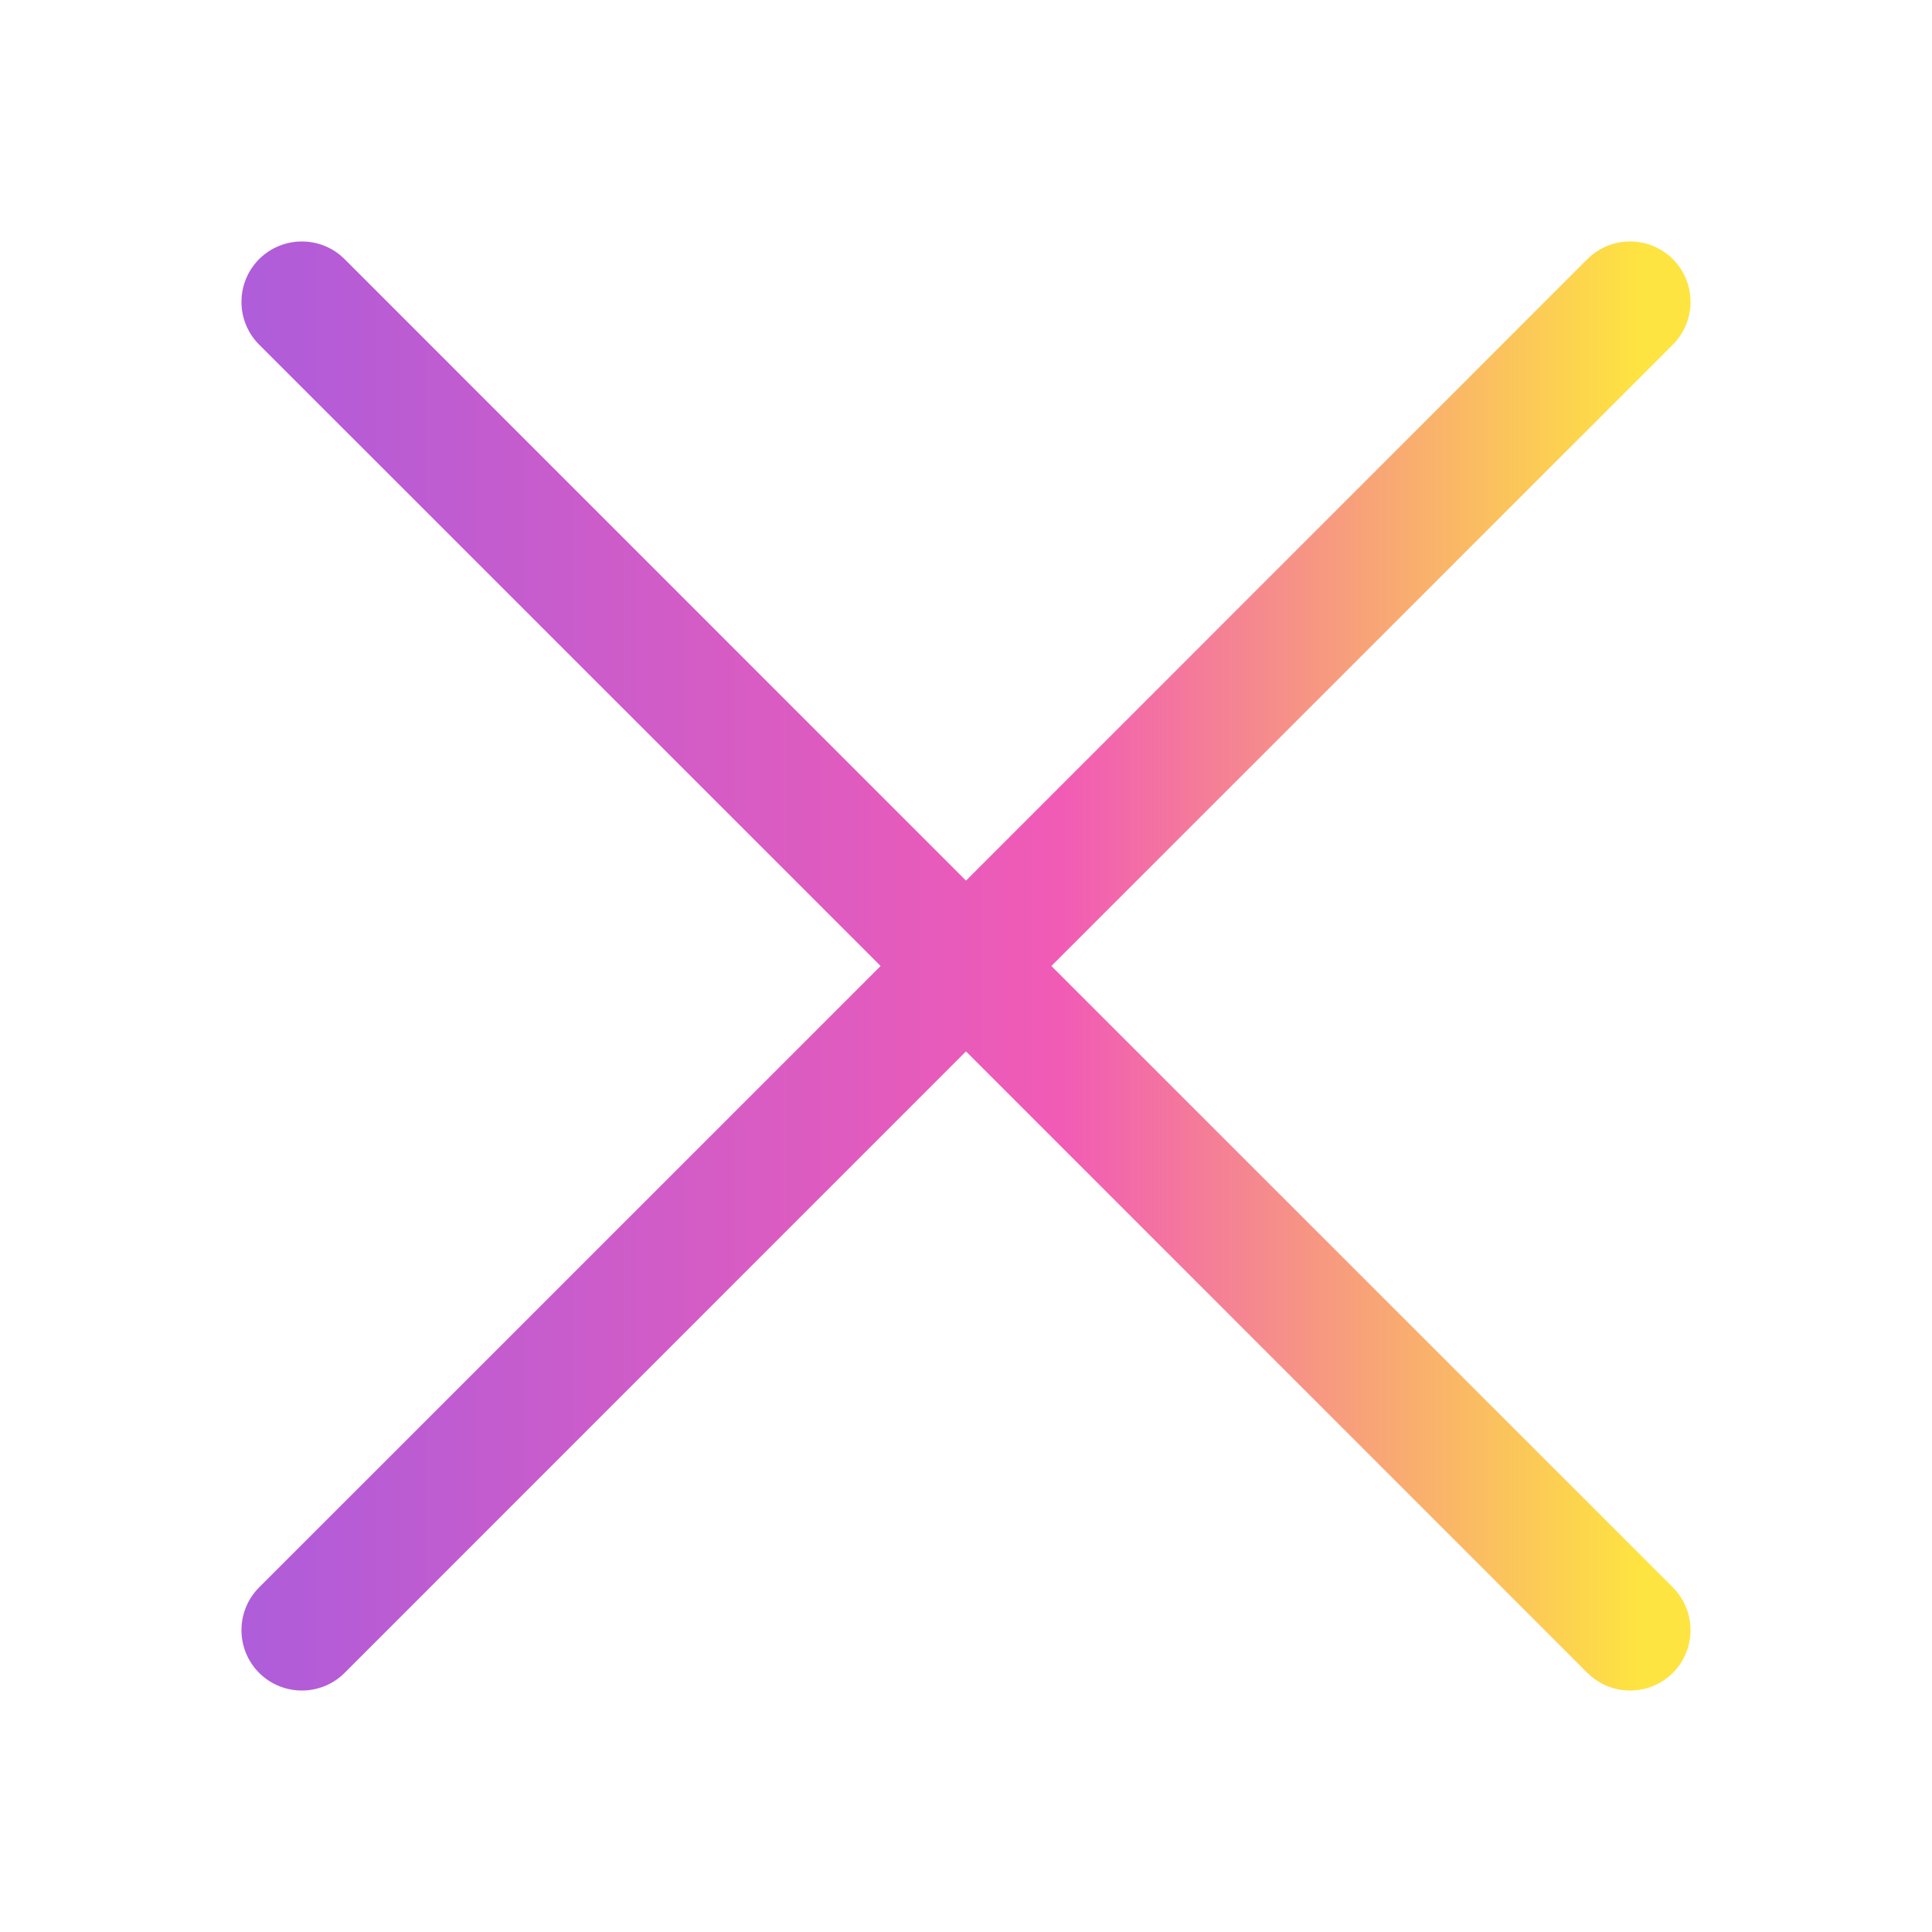
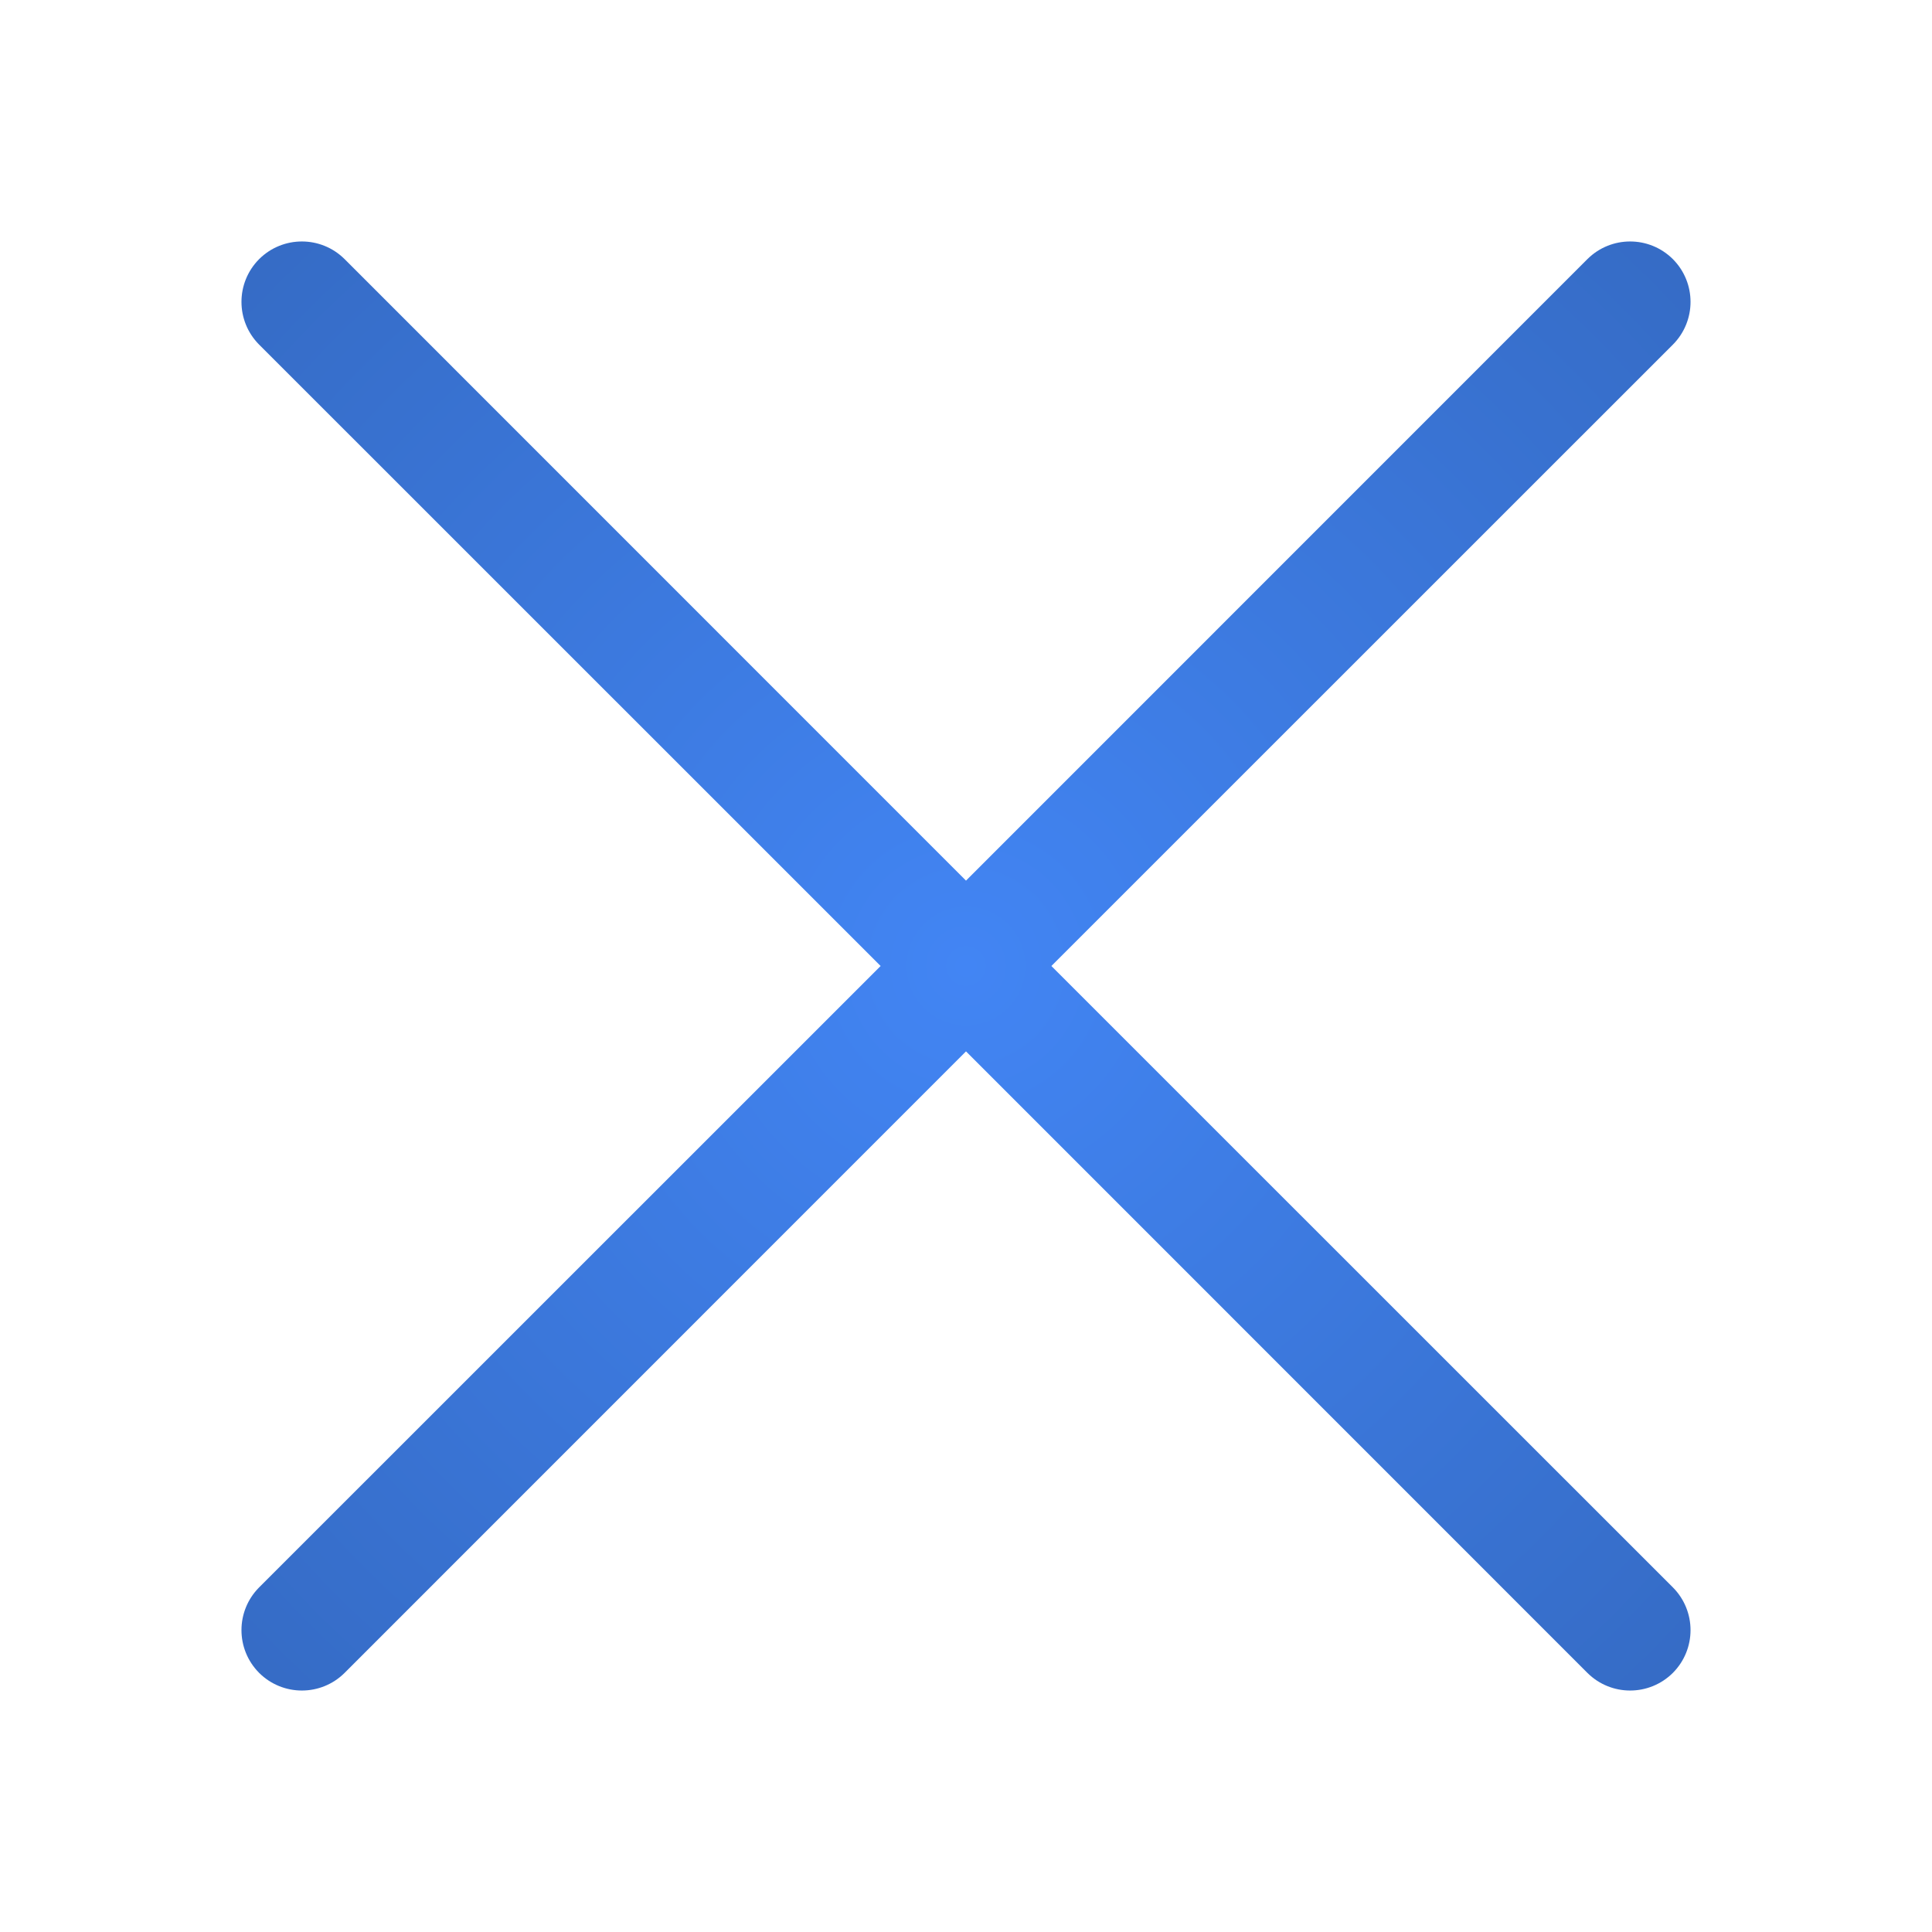
<svg xmlns="http://www.w3.org/2000/svg" width="16" height="16" viewBox="0 0 16 16" fill="none">
-   <path d="M2.146 2.854C1.951 2.658 1.951 2.342 2.146 2.146C2.342 1.951 2.658 1.951 2.854 2.146L8 7.293L13.146 2.146C13.342 1.951 13.658 1.951 13.854 2.146C14.049 2.342 14.049 2.658 13.854 2.854L8.707 8L13.854 13.146C14.049 13.342 14.049 13.658 13.854 13.854C13.658 14.049 13.342 14.049 13.146 13.854L8 8.707L2.854 13.854C2.658 14.049 2.342 14.049 2.146 13.854C1.951 13.658 1.951 13.342 2.146 13.146L7.293 8L2.146 2.854Z" fill="url(#paint0_linear_1287_3821)" />
+   <path d="M2.146 2.854C1.951 2.658 1.951 2.342 2.146 2.146C2.342 1.951 2.658 1.951 2.854 2.146L8 7.293L13.146 2.146C13.342 1.951 13.658 1.951 13.854 2.146C14.049 2.342 14.049 2.658 13.854 2.854L8.707 8L13.854 13.146C14.049 13.342 14.049 13.658 13.854 13.854C13.658 14.049 13.342 14.049 13.146 13.854L8 8.707L2.854 13.854C2.658 14.049 2.342 14.049 2.146 13.854C1.951 13.658 1.951 13.342 2.146 13.146L7.293 8L2.146 2.854Z" fill="url(#paint0_angular_3381_880)" />
  <defs>
-     <linearGradient id="paint0_linear_1287_3821" x1="16" y1="8" x2="0" y2="8" gradientUnits="userSpaceOnUse">
-       <stop offset="0.15" stop-color="#FEE440" />
-       <stop offset="0.45" stop-color="#F15BB5" />
-       <stop offset="1" stop-color="#9B5DE5" />
-     </linearGradient>
+     <radialGradient id="paint0_angular_3381_880" cx="0" cy="0" r="9" gradientUnits="userSpaceOnUse" gradientTransform="translate(8 8.00008) rotate(90) scale(8.00008 8)">
+       <stop stop-color="#4285F4" />
+       <stop offset="0.6" />
+     </radialGradient>
  </defs>
</svg>
